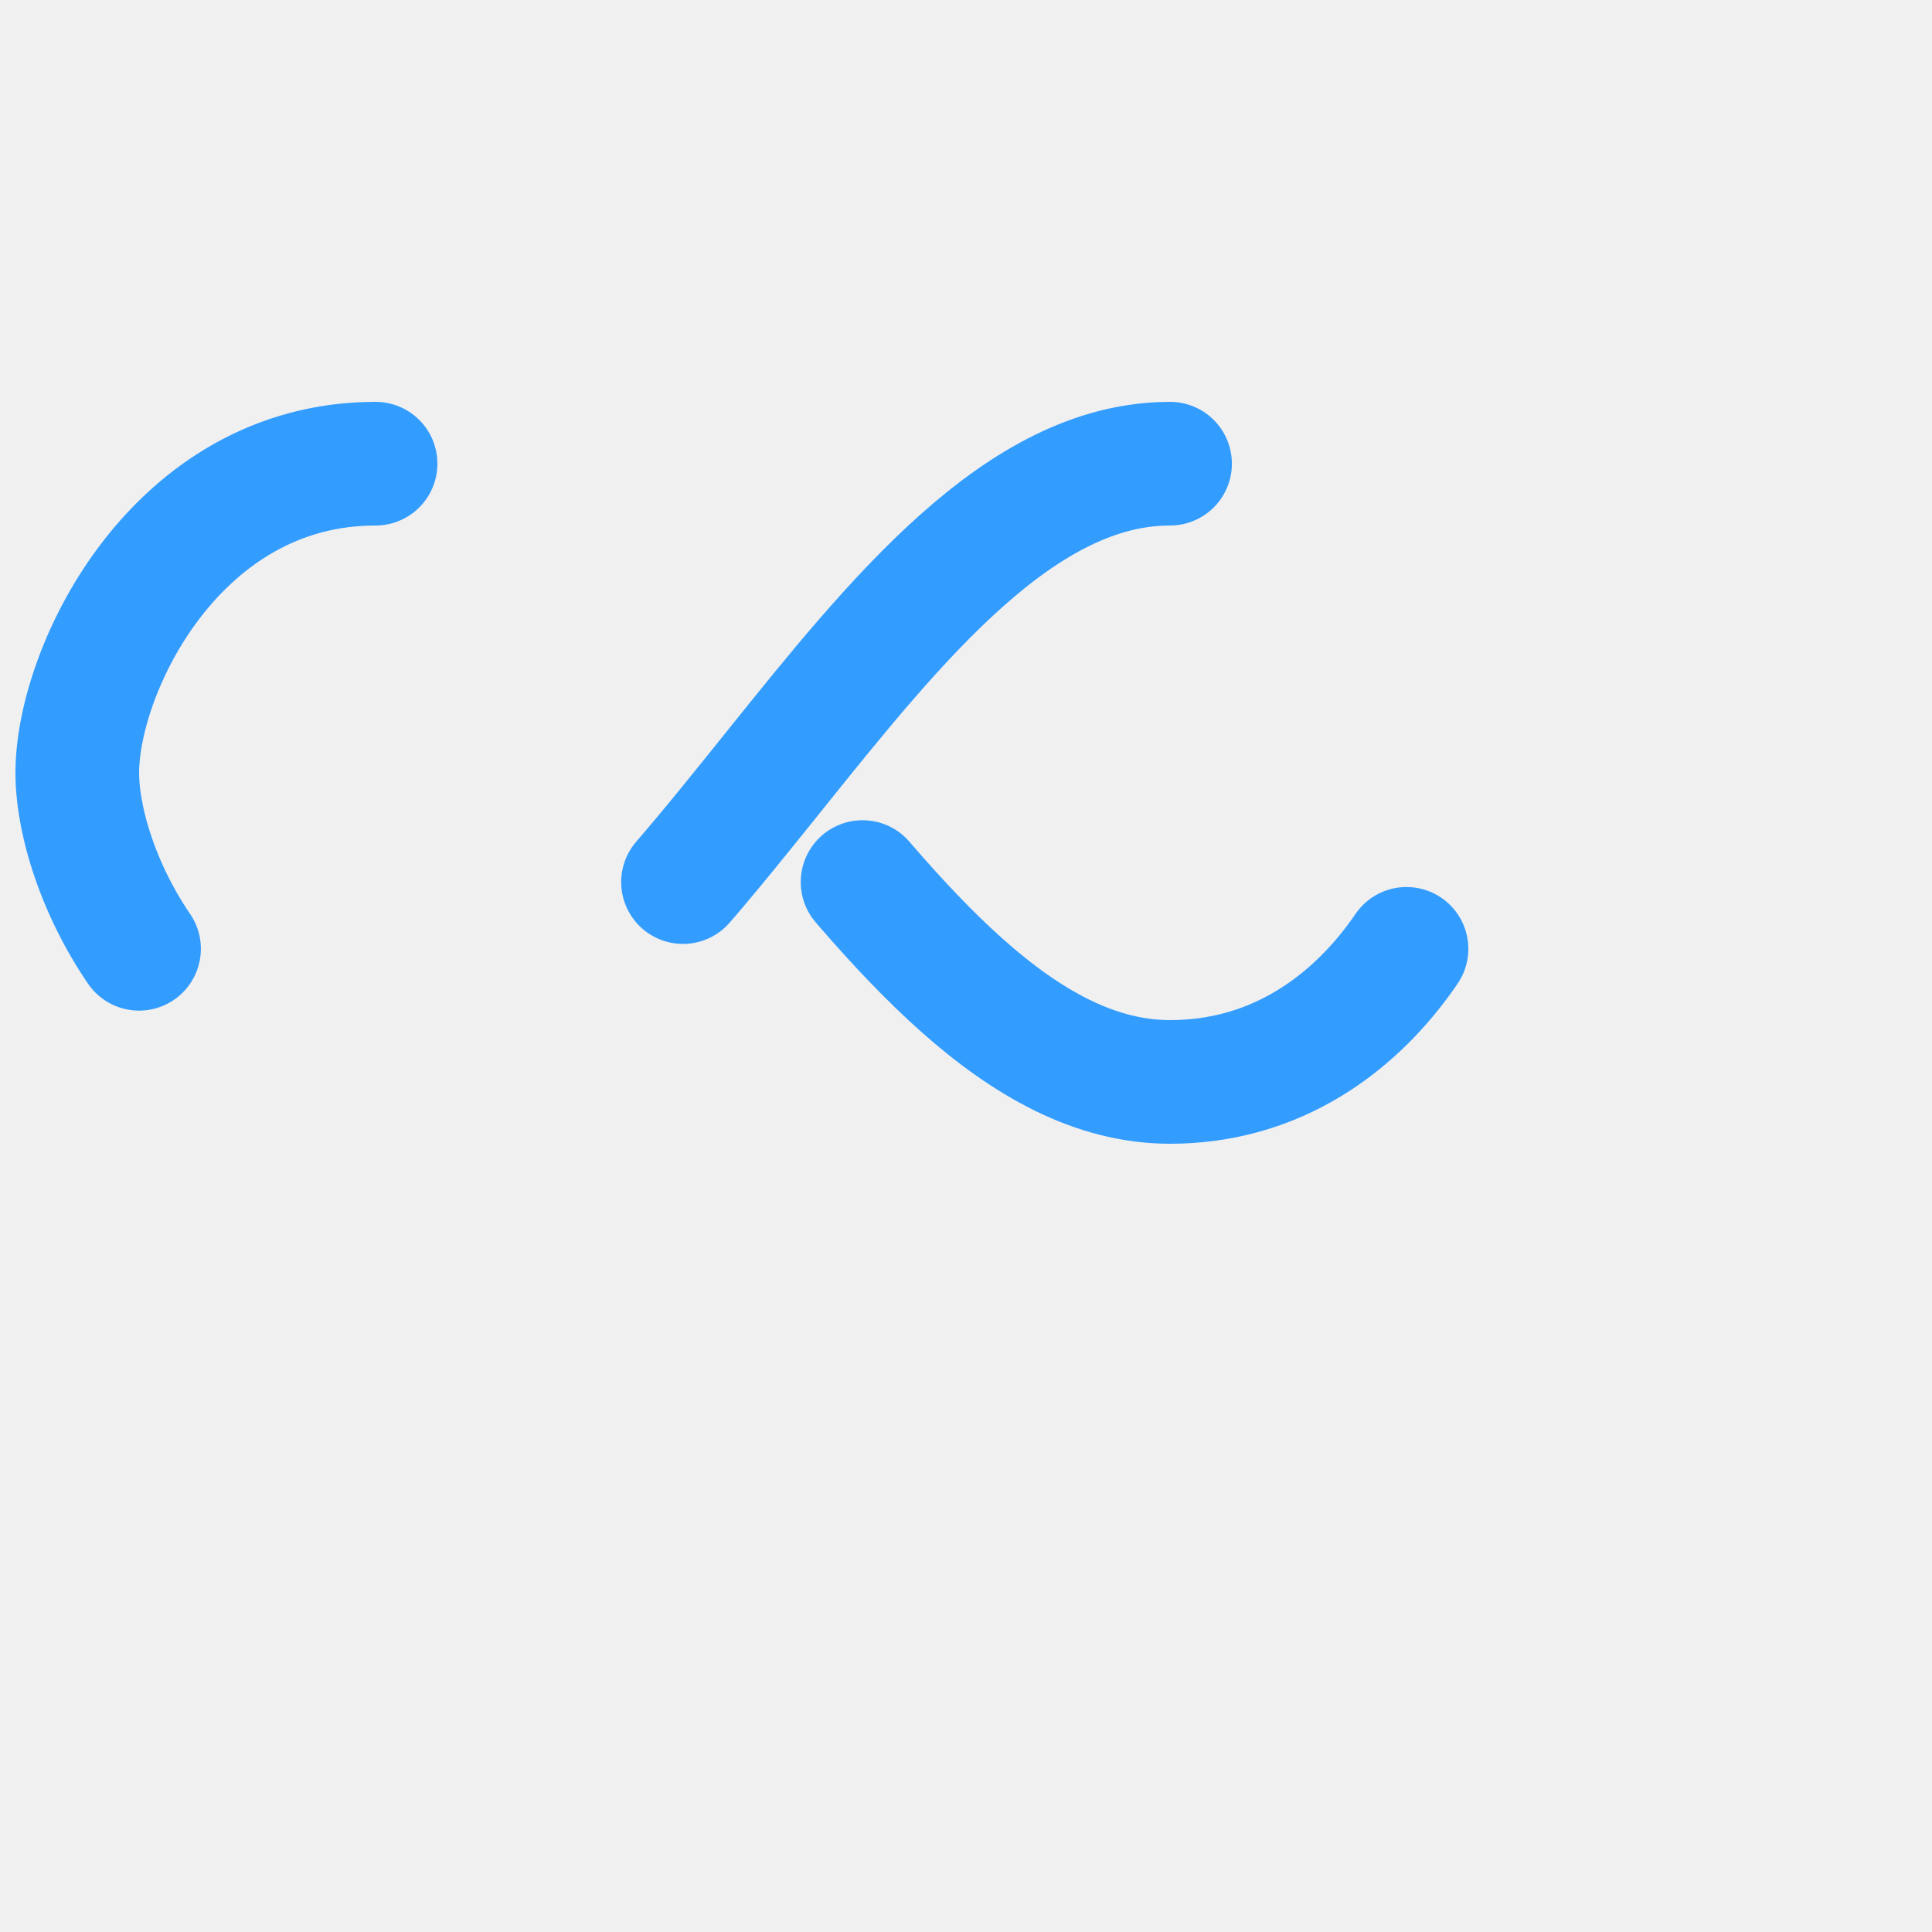
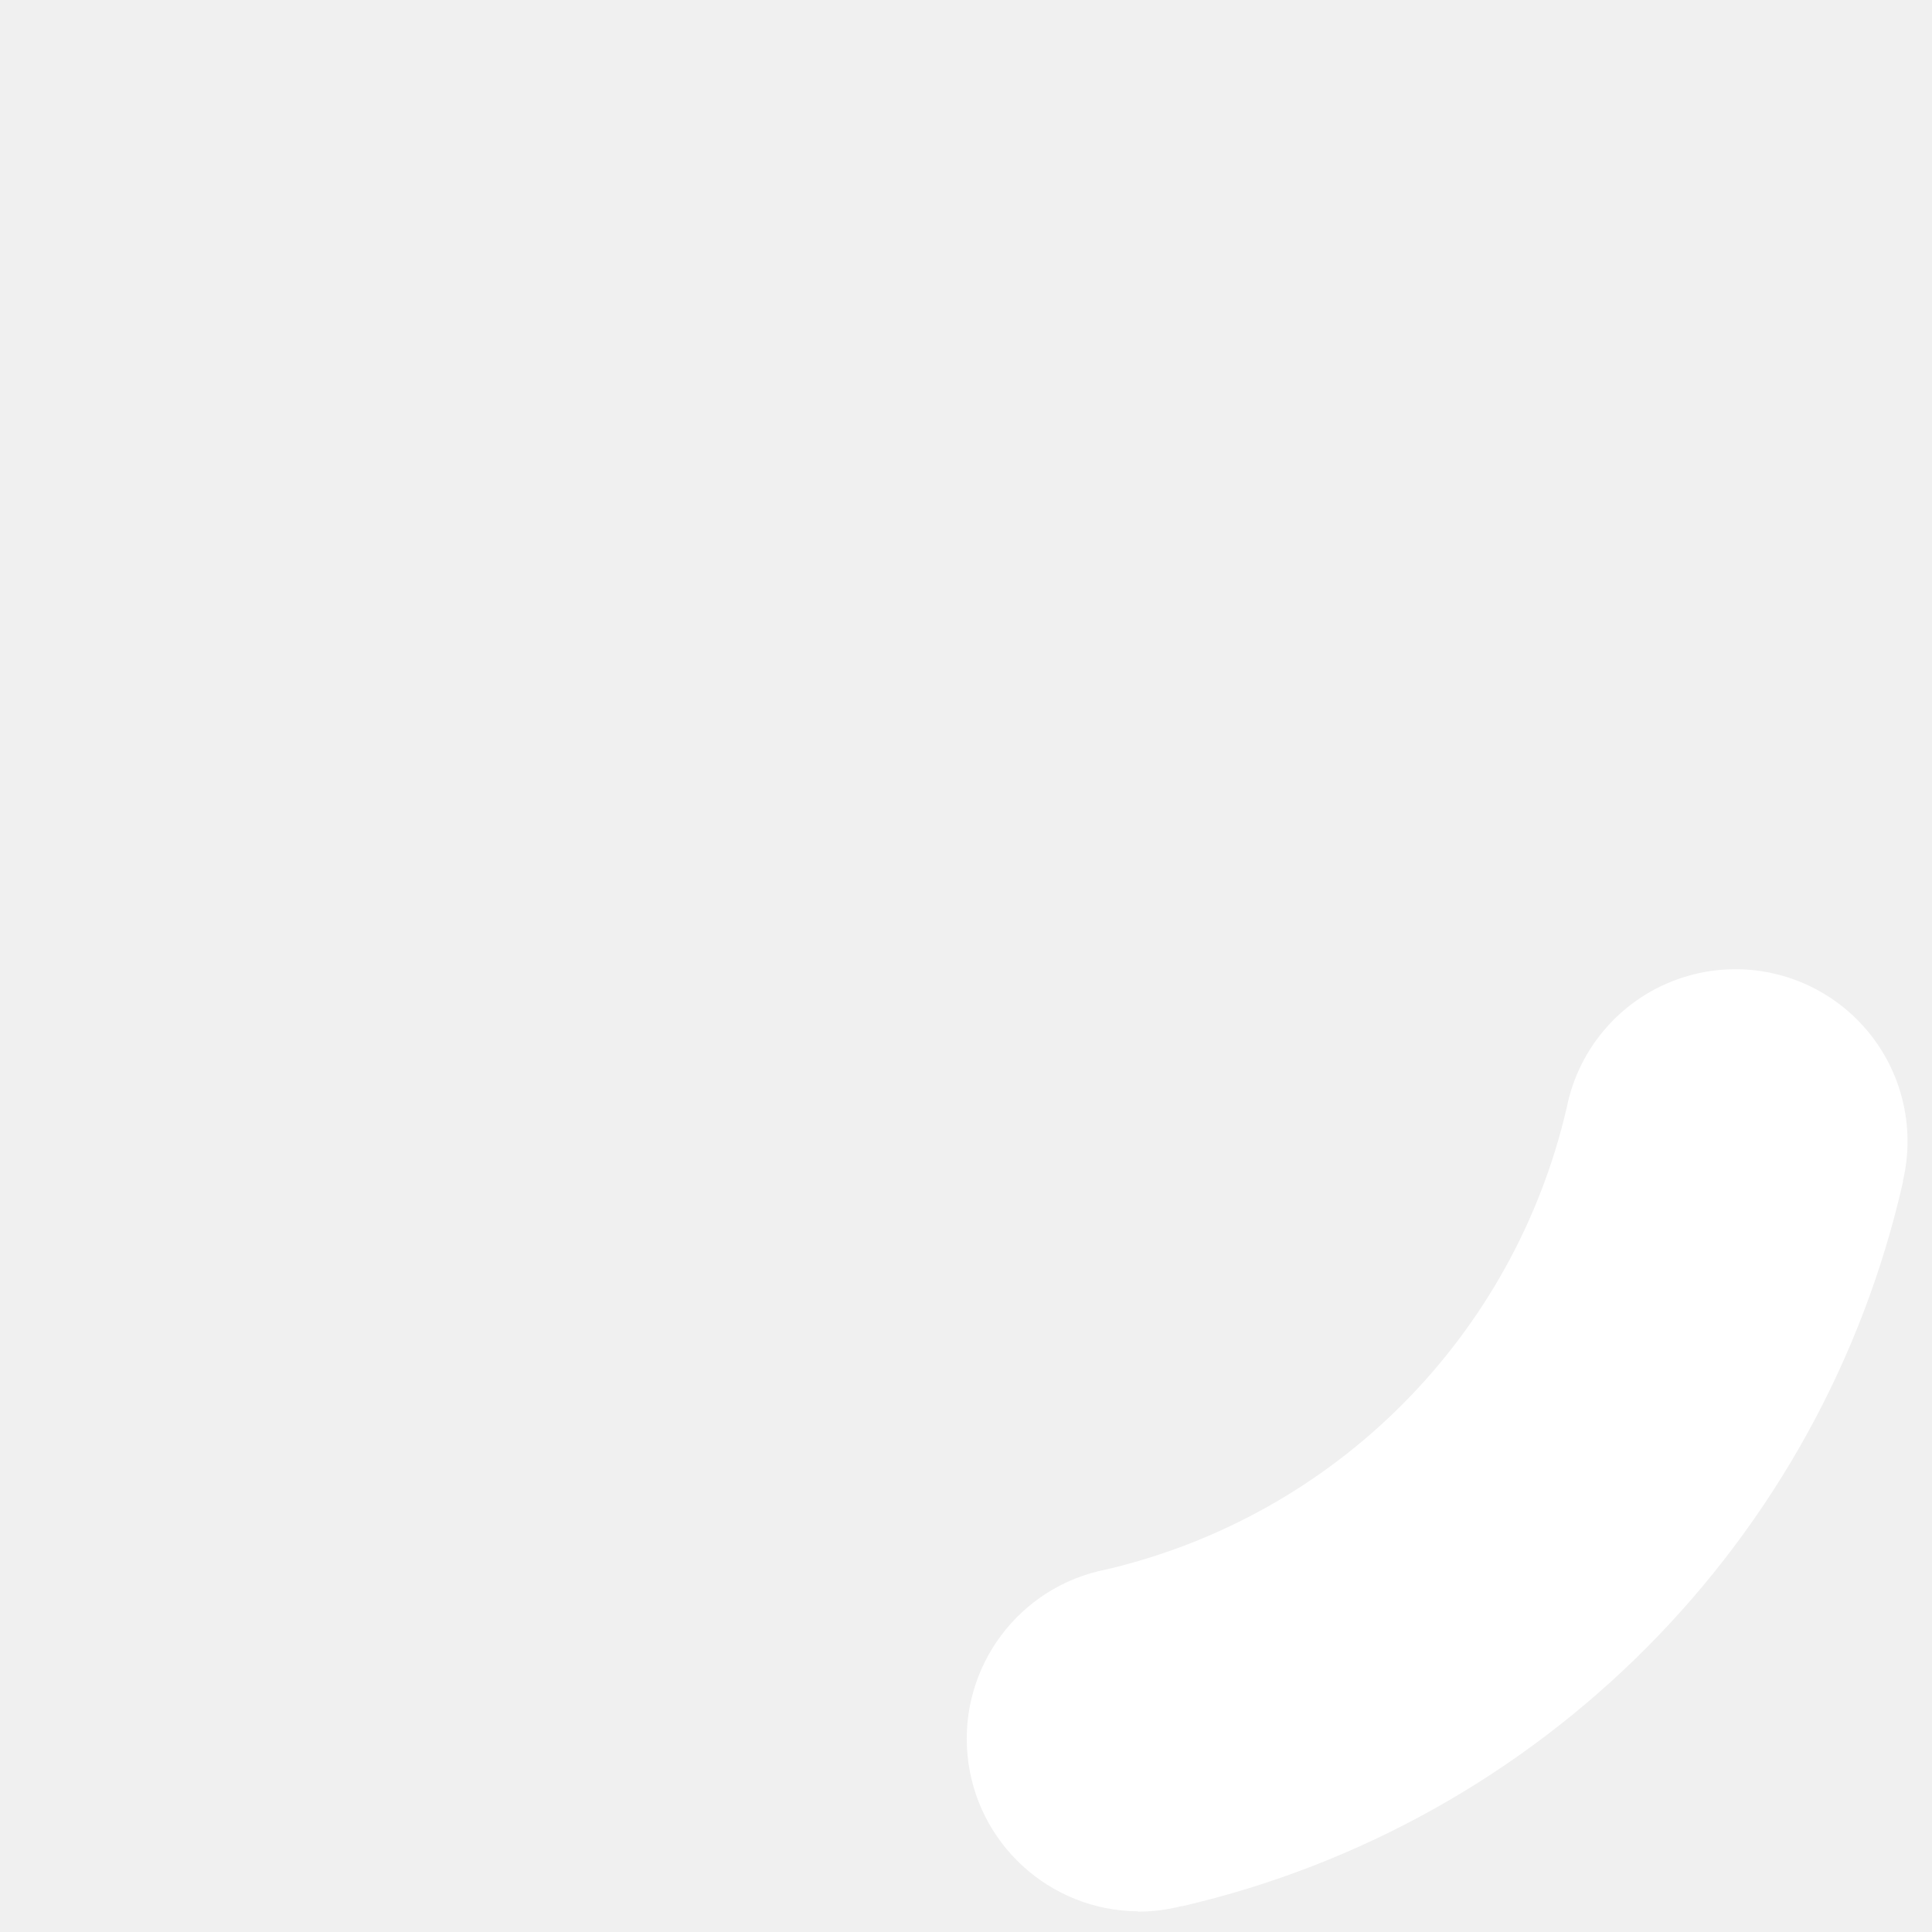
- <svg xmlns="http://www.w3.org/2000/svg" style="margin: auto; background: rgb(255, 255, 255); display: block; shape-rendering: auto;" width="200px" height="200px" viewBox="0 0 100 100" preserveAspectRatio="xMidYMid">
-   <path fill="none" stroke="#339dff" stroke-width="8" stroke-dasharray="42.765 42.765" d="M24.3 30C11.4 30 5 43.3 5 50s6.4 20 19.3 20c19.3 0 32.1-40 51.4-40 C88.6 30 95 43.3 95 50s-6.4 20-19.3 20C56.4 70 43.6 30 24.3 30z" stroke-linecap="round" style="transform:scale(0.8);transform-origin:50px 50px">
-     <animate attributeName="stroke-dashoffset" repeatCount="indefinite" dur="1.852s" keyTimes="0;1" values="0;256.589" />
-   </path>
+ <svg xmlns="http://www.w3.org/2000/svg" version="1.0" width="64px" height="64px" viewBox="0 0 128 128" xml:space="preserve">
+   <g>
+     <path d="M75.4 126.63a11.43 11.43 0 0 1-2.1-22.65 40.9 40.9 0 0 0 30.5-30.6 11.4 11.4 0 1 1 22.27 4.87h.02a63.77 63.77 0 0 1-47.8 48.05v-.02a11.38 11.38 0 0 1-2.93.37z" fill="#ffffff" />
+     <animateTransform attributeName="transform" type="rotate" from="0 64 64" to="360 64 64" dur="800ms" repeatCount="indefinite" />
+   </g>
</svg>
